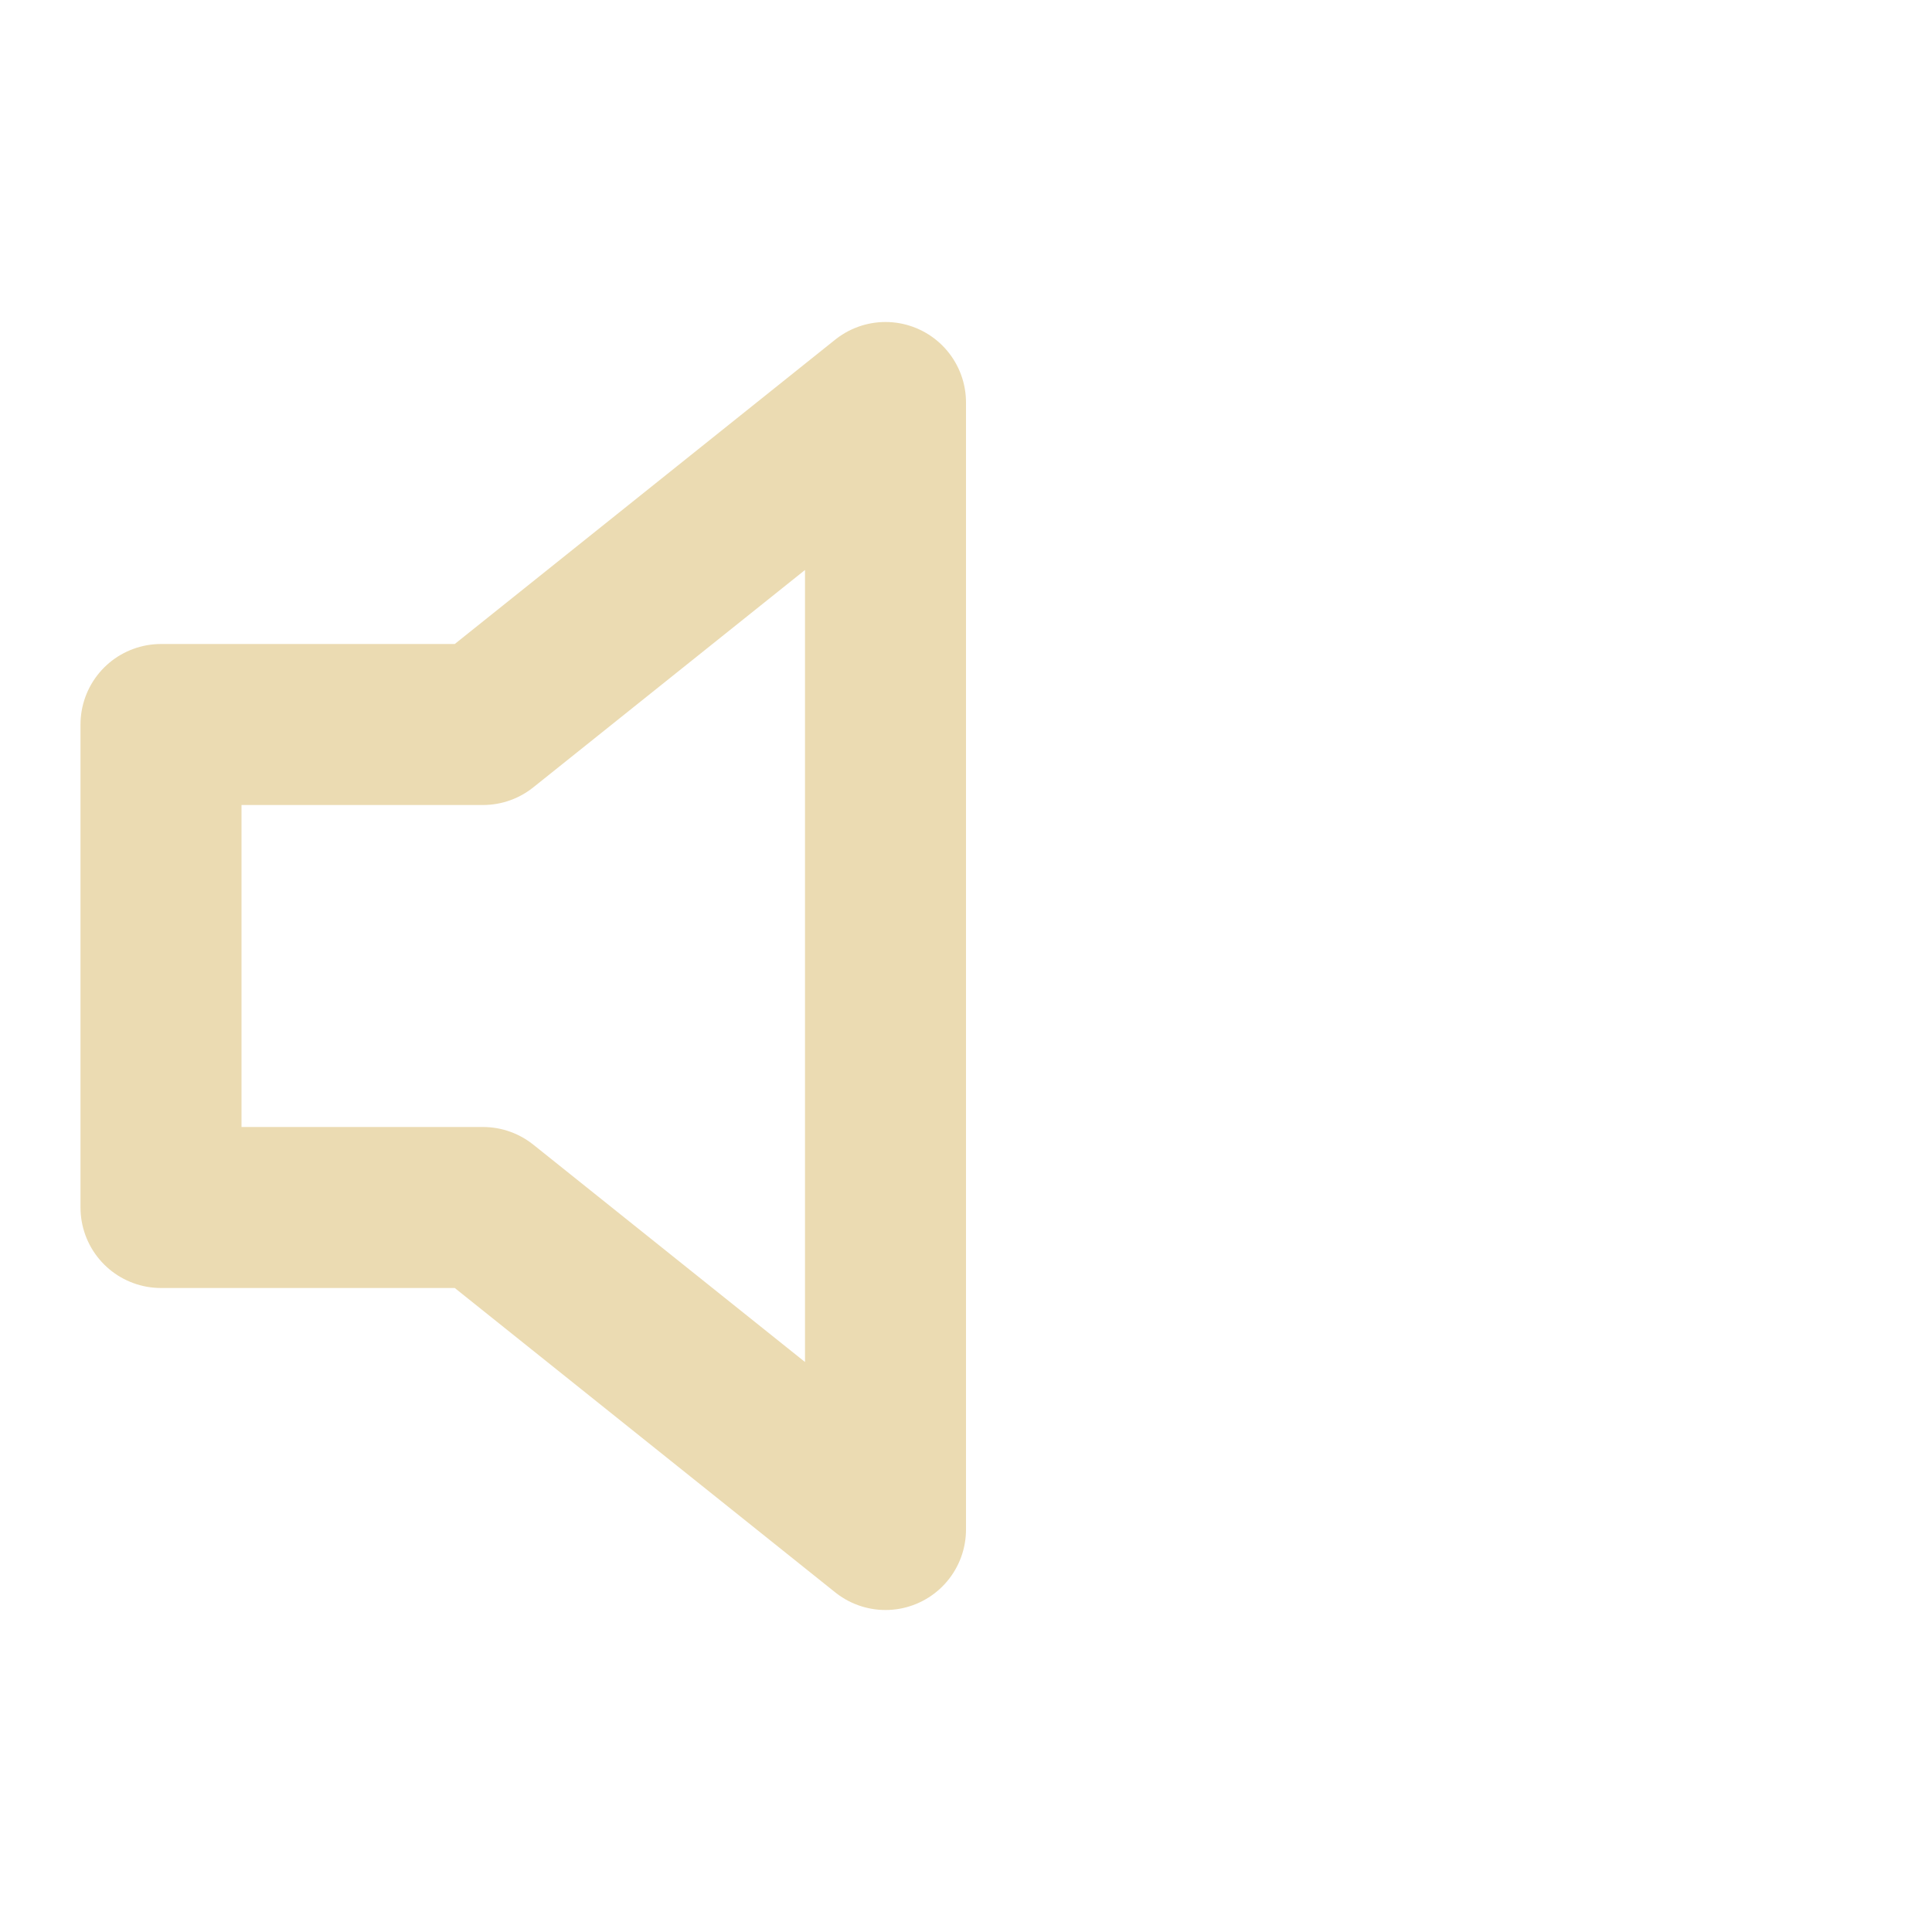
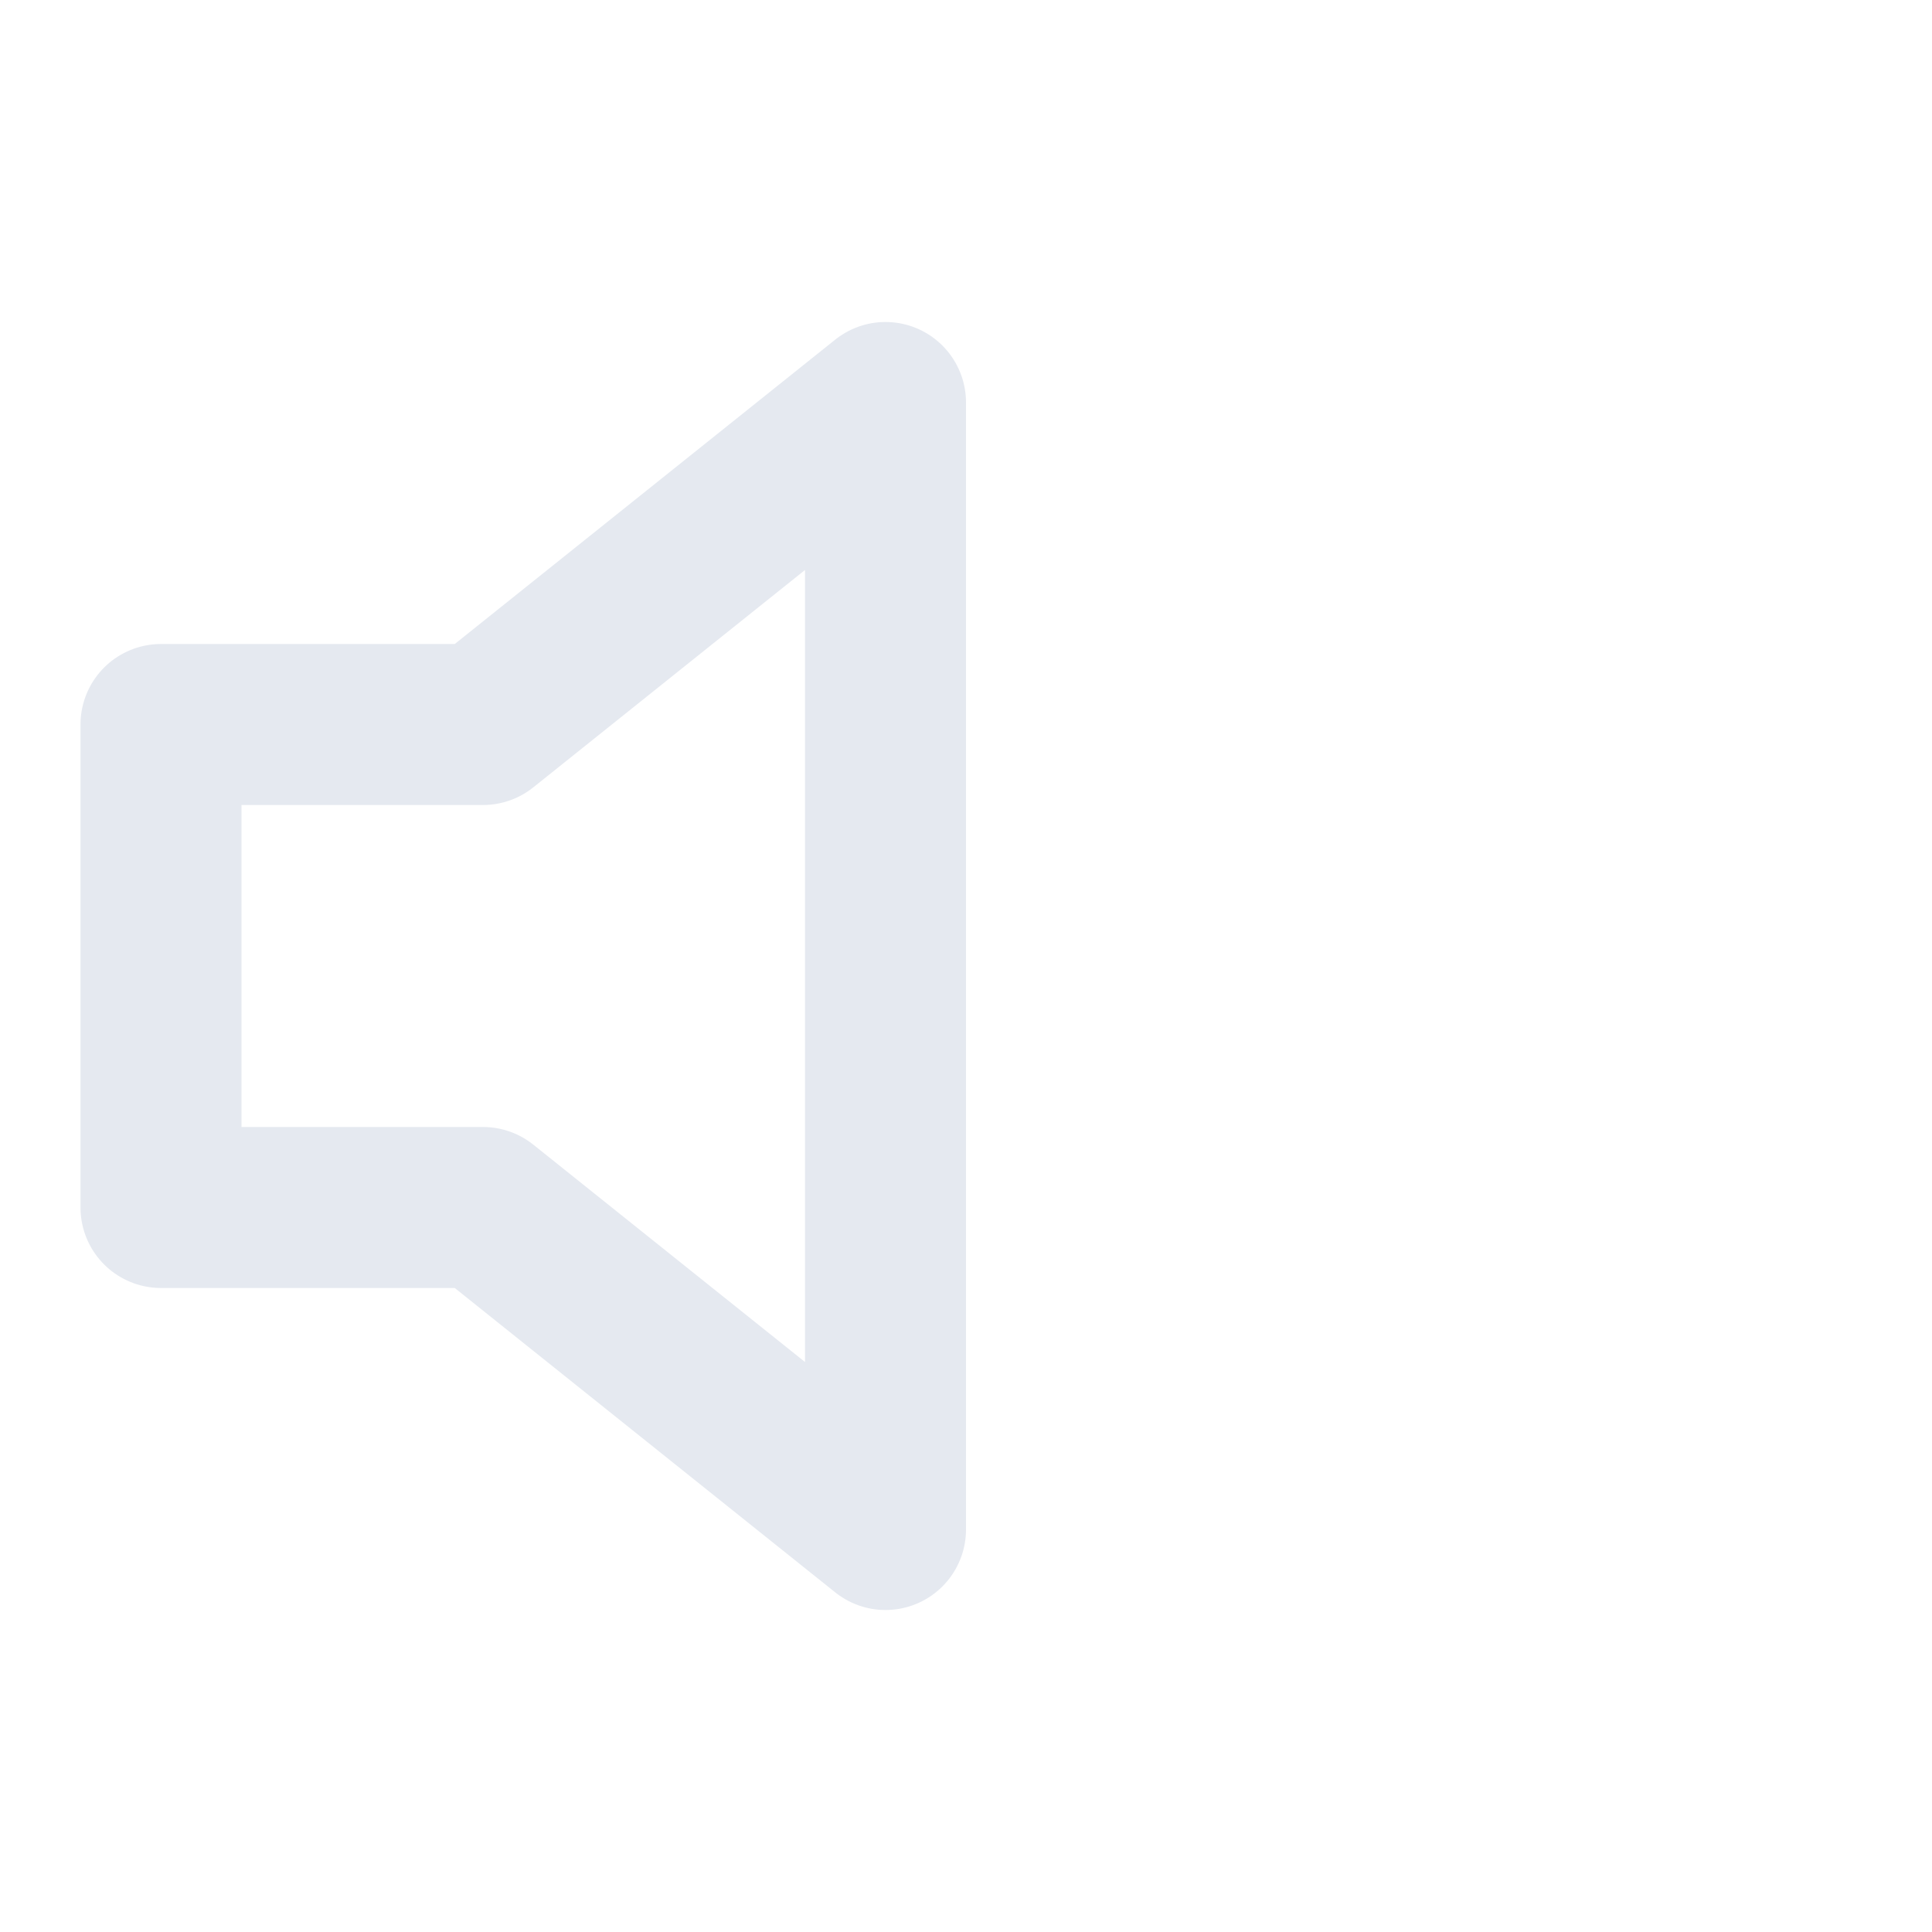
- <svg xmlns="http://www.w3.org/2000/svg" width="60" height="60" viewBox="0 0 24 24" fill="none" stroke="#EBDBB2" stroke-width="2" stroke-linecap="round" stroke-linejoin="round" class="feather feather-volume">
+ <svg xmlns="http://www.w3.org/2000/svg" width="60" height="60" viewBox="0 0 24 24" fill="none" stroke="#e5e9f0" stroke-width="2" stroke-linecap="round" stroke-linejoin="round" class="feather feather-volume">
  <polygon points="11 5 6 9 2 9 2 15 6 15 11 19 11 5" />
</svg>
